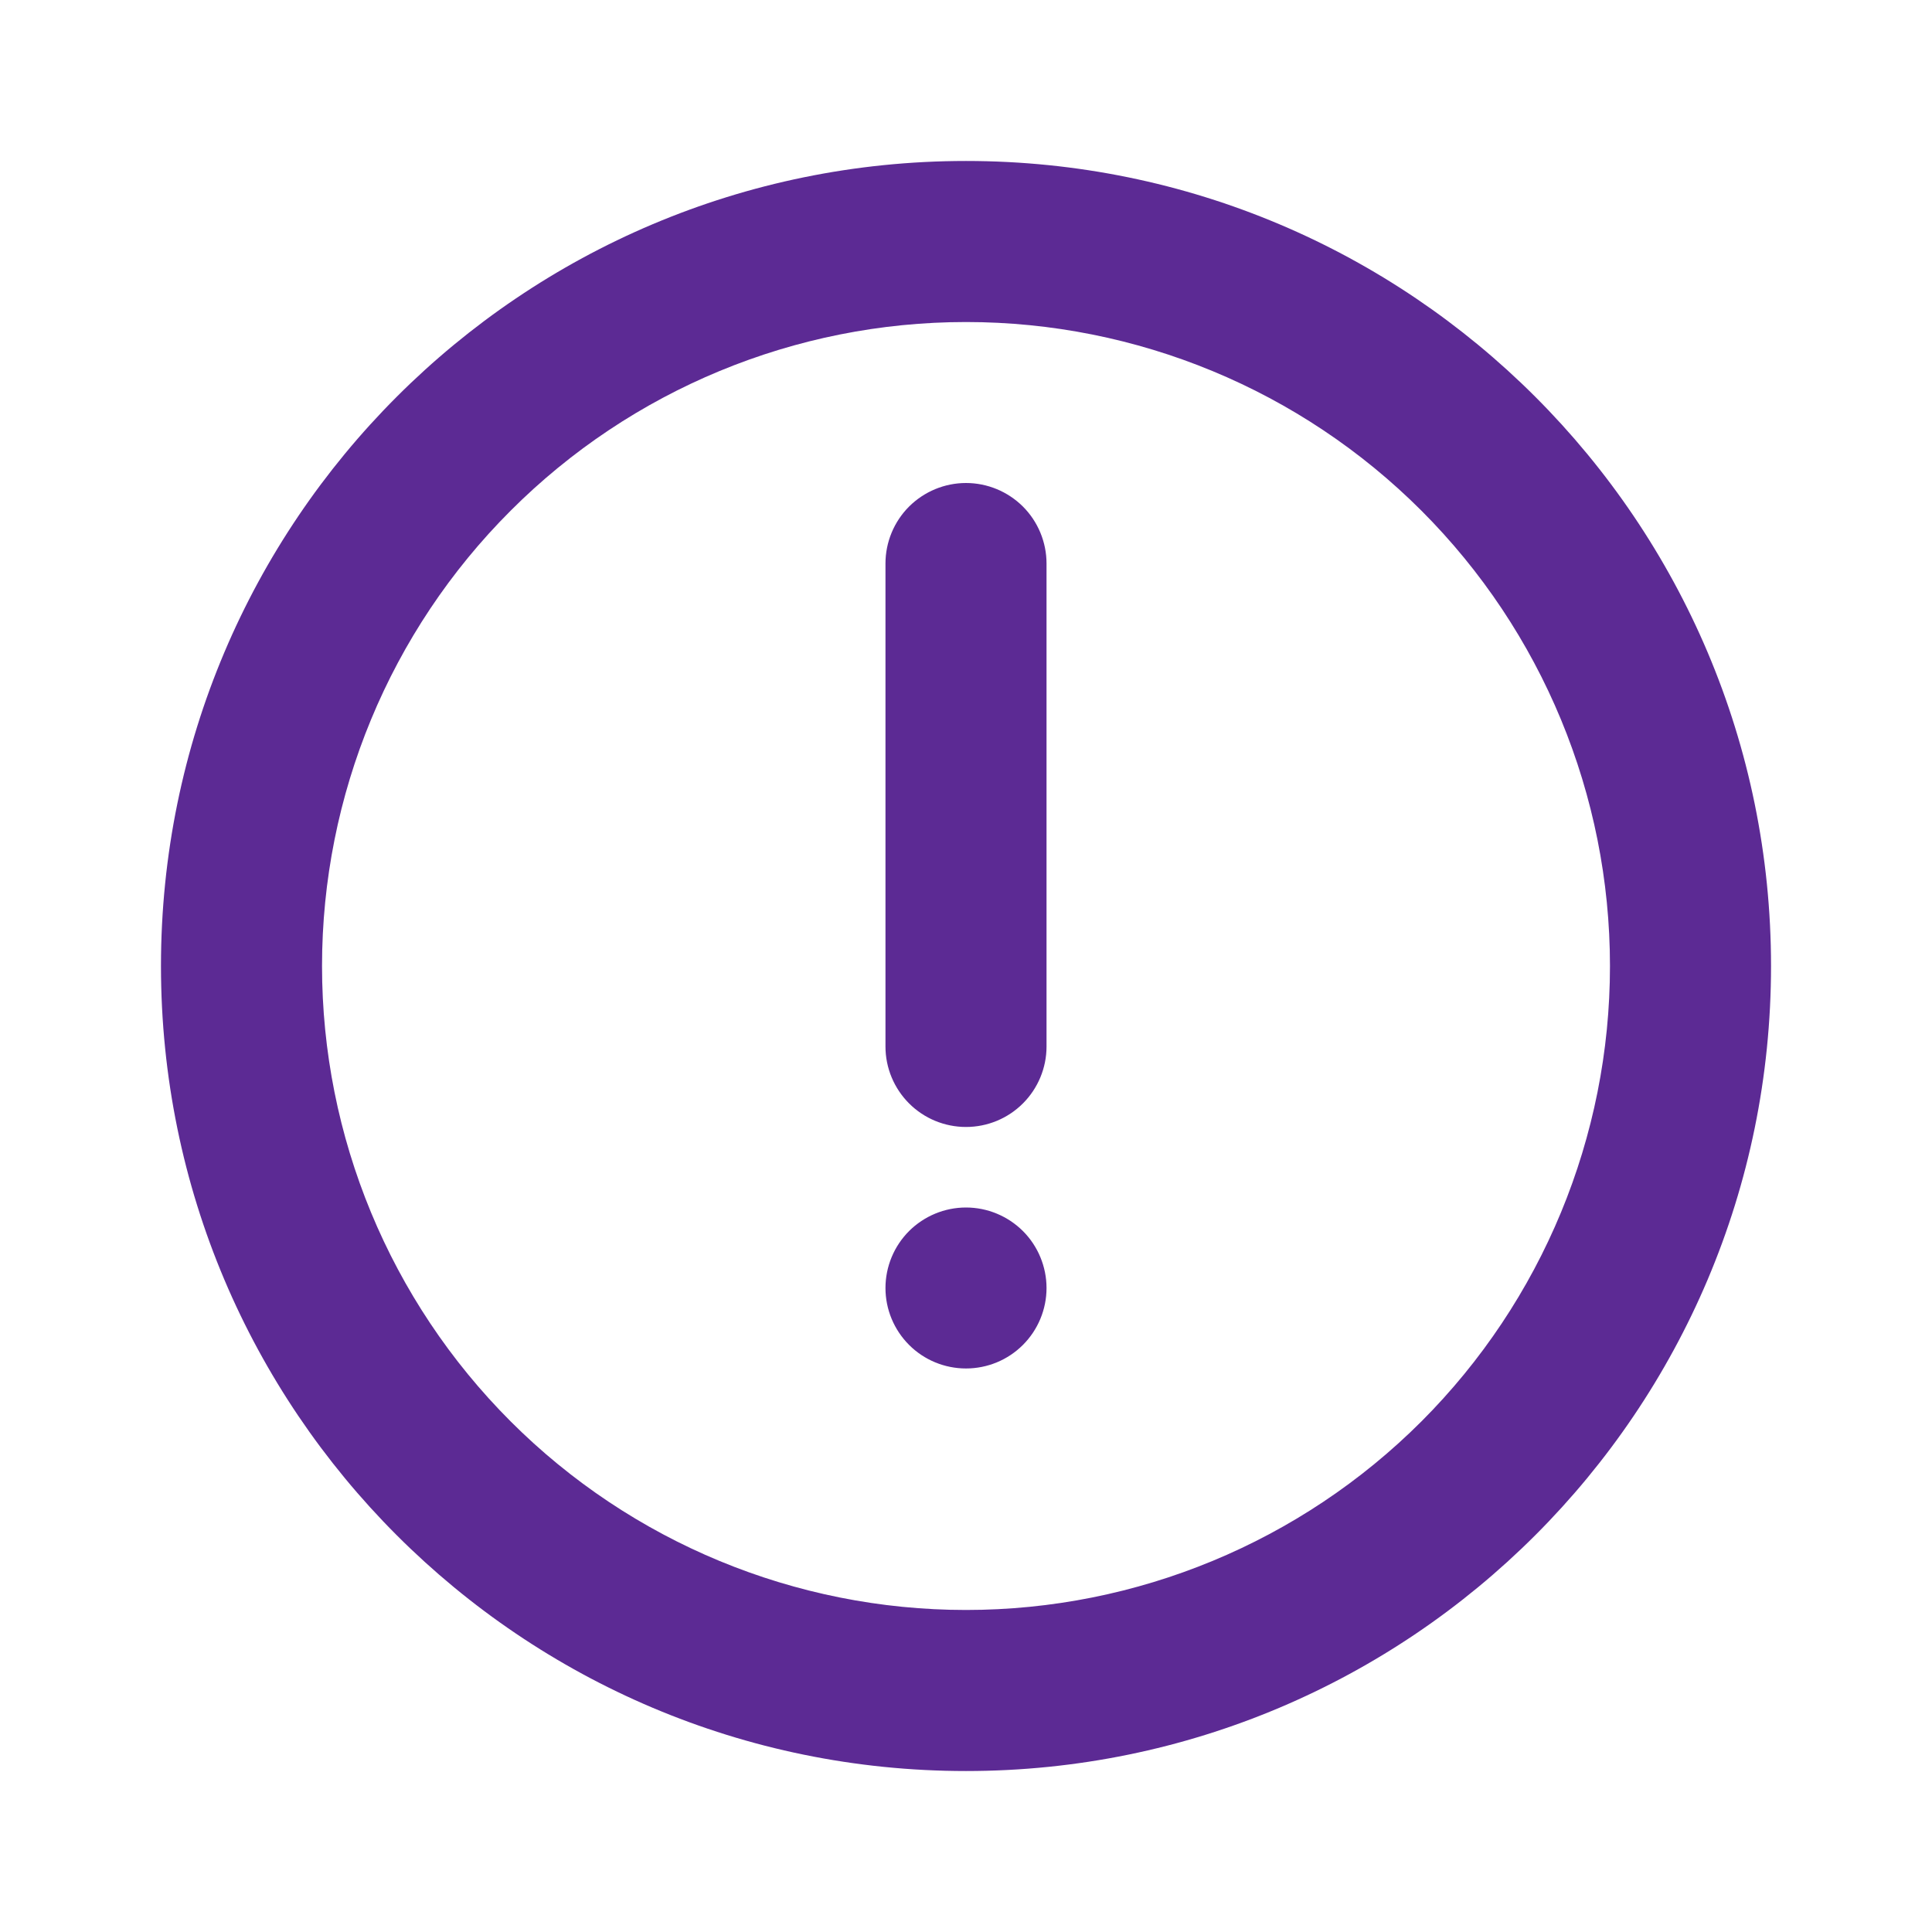
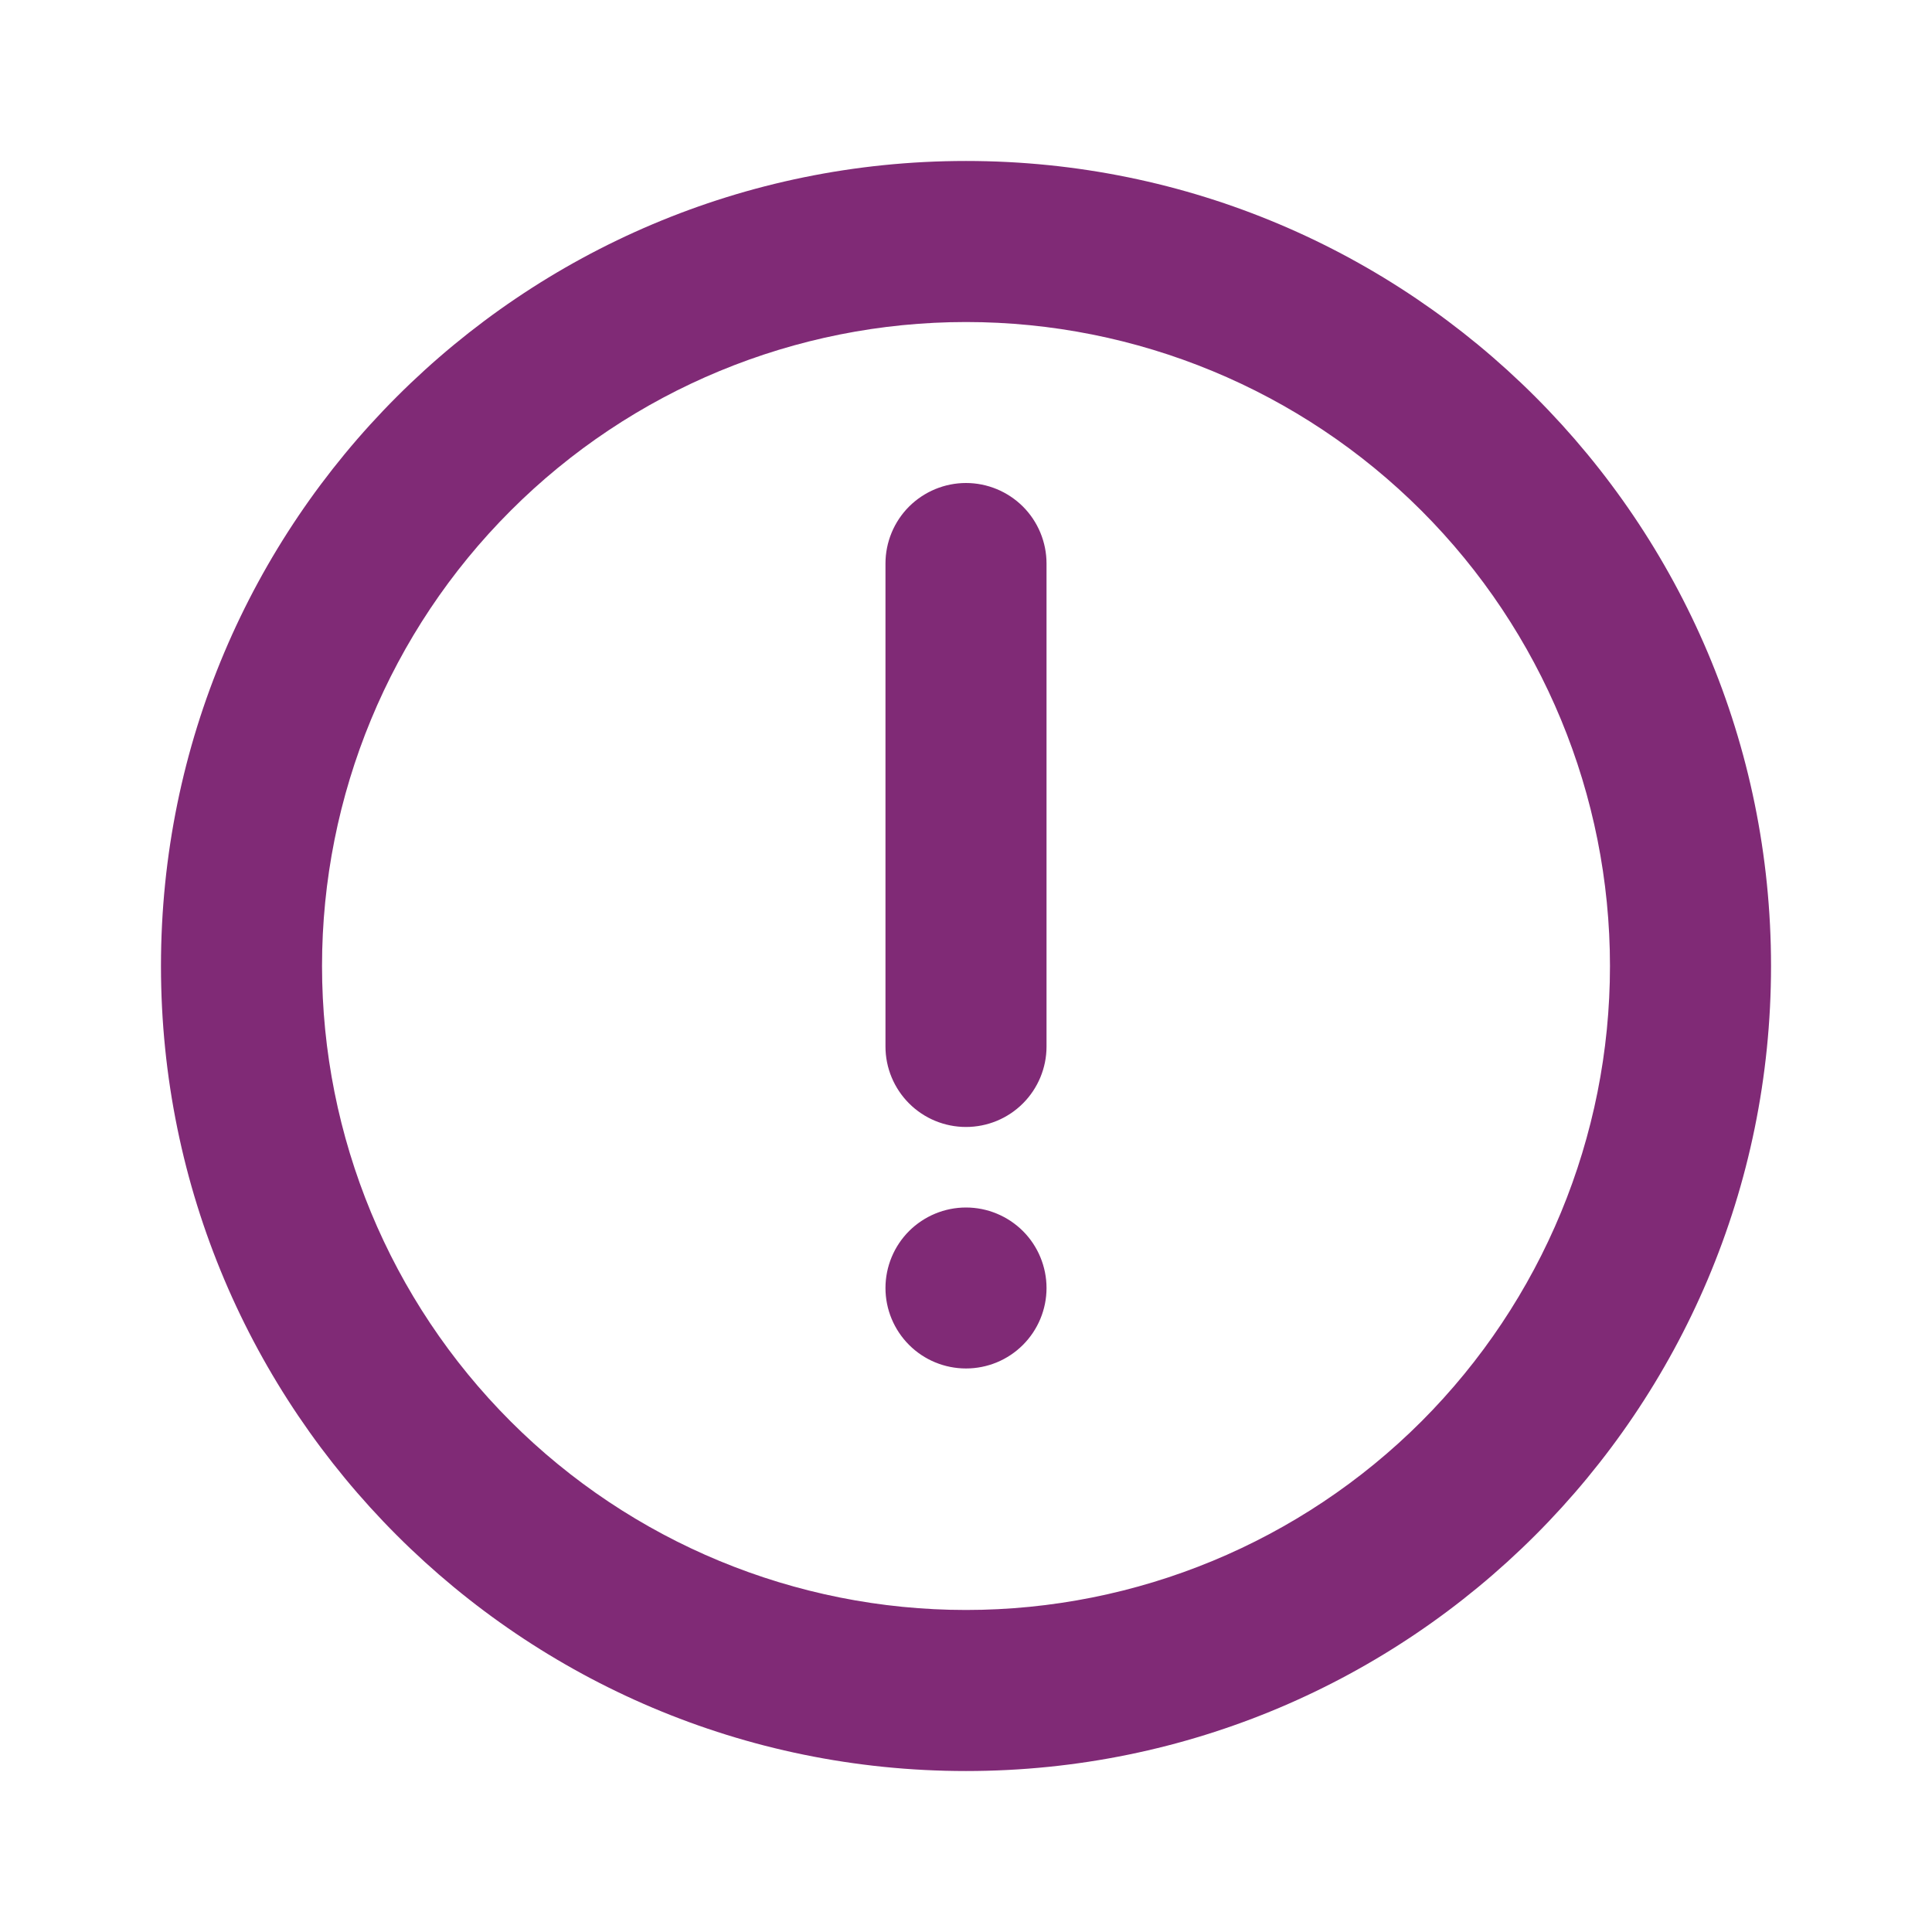
<svg xmlns="http://www.w3.org/2000/svg" width="22" height="22" viewBox="0 0 22 22" fill="none">
-   <path d="M11 1.833C16.063 1.833 20.167 5.937 20.167 11C20.167 16.063 16.063 20.167 11 20.167C5.937 20.167 1.833 16.063 1.833 11C1.833 5.937 5.937 1.833 11 1.833ZM11 3.667C9.055 3.667 7.19 4.439 5.815 5.815C4.439 7.19 3.667 9.055 3.667 11C3.667 12.945 4.439 14.81 5.815 16.186C7.19 17.561 9.055 18.333 11 18.333C12.945 18.333 14.81 17.561 16.186 16.186C17.561 14.81 18.333 12.945 18.333 11C18.333 9.055 17.561 7.19 16.186 5.815C14.81 4.439 12.945 3.667 11 3.667ZM11 13.75C11.243 13.75 11.476 13.847 11.648 14.018C11.82 14.19 11.917 14.424 11.917 14.667C11.917 14.91 11.82 15.143 11.648 15.315C11.476 15.487 11.243 15.583 11 15.583C10.757 15.583 10.524 15.487 10.352 15.315C10.18 15.143 10.083 14.91 10.083 14.667C10.083 14.424 10.18 14.19 10.352 14.018C10.524 13.847 10.757 13.75 11 13.75ZM11 5.5C11.243 5.5 11.476 5.597 11.648 5.768C11.82 5.94 11.917 6.174 11.917 6.417V11.917C11.917 12.16 11.82 12.393 11.648 12.565C11.476 12.737 11.243 12.833 11 12.833C10.757 12.833 10.524 12.737 10.352 12.565C10.18 12.393 10.083 12.16 10.083 11.917V6.417C10.083 6.174 10.18 5.94 10.352 5.768C10.524 5.597 10.757 5.5 11 5.5Z" fill="#5C2A94" />
+   <path d="M11 1.833C16.063 1.833 20.167 5.937 20.167 11C20.167 16.063 16.063 20.167 11 20.167C5.937 20.167 1.833 16.063 1.833 11C1.833 5.937 5.937 1.833 11 1.833ZM11 3.667C9.055 3.667 7.19 4.439 5.815 5.815C4.439 7.19 3.667 9.055 3.667 11C3.667 12.945 4.439 14.81 5.815 16.186C7.19 17.561 9.055 18.333 11 18.333C12.945 18.333 14.81 17.561 16.186 16.186C17.561 14.81 18.333 12.945 18.333 11C18.333 9.055 17.561 7.19 16.186 5.815C14.81 4.439 12.945 3.667 11 3.667ZM11 13.75C11.243 13.75 11.476 13.847 11.648 14.018C11.82 14.19 11.917 14.424 11.917 14.667C11.917 14.91 11.82 15.143 11.648 15.315C11.476 15.487 11.243 15.583 11 15.583C10.757 15.583 10.524 15.487 10.352 15.315C10.18 15.143 10.083 14.91 10.083 14.667C10.083 14.424 10.18 14.19 10.352 14.018C10.524 13.847 10.757 13.75 11 13.75ZM11 5.5C11.243 5.5 11.476 5.597 11.648 5.768C11.82 5.94 11.917 6.174 11.917 6.417V11.917C11.917 12.16 11.82 12.393 11.648 12.565C11.476 12.737 11.243 12.833 11 12.833C10.757 12.833 10.524 12.737 10.352 12.565C10.18 12.393 10.083 12.16 10.083 11.917V6.417C10.083 6.174 10.18 5.94 10.352 5.768C10.524 5.597 10.757 5.5 11 5.5Z" fill="#802A76" />
</svg>
